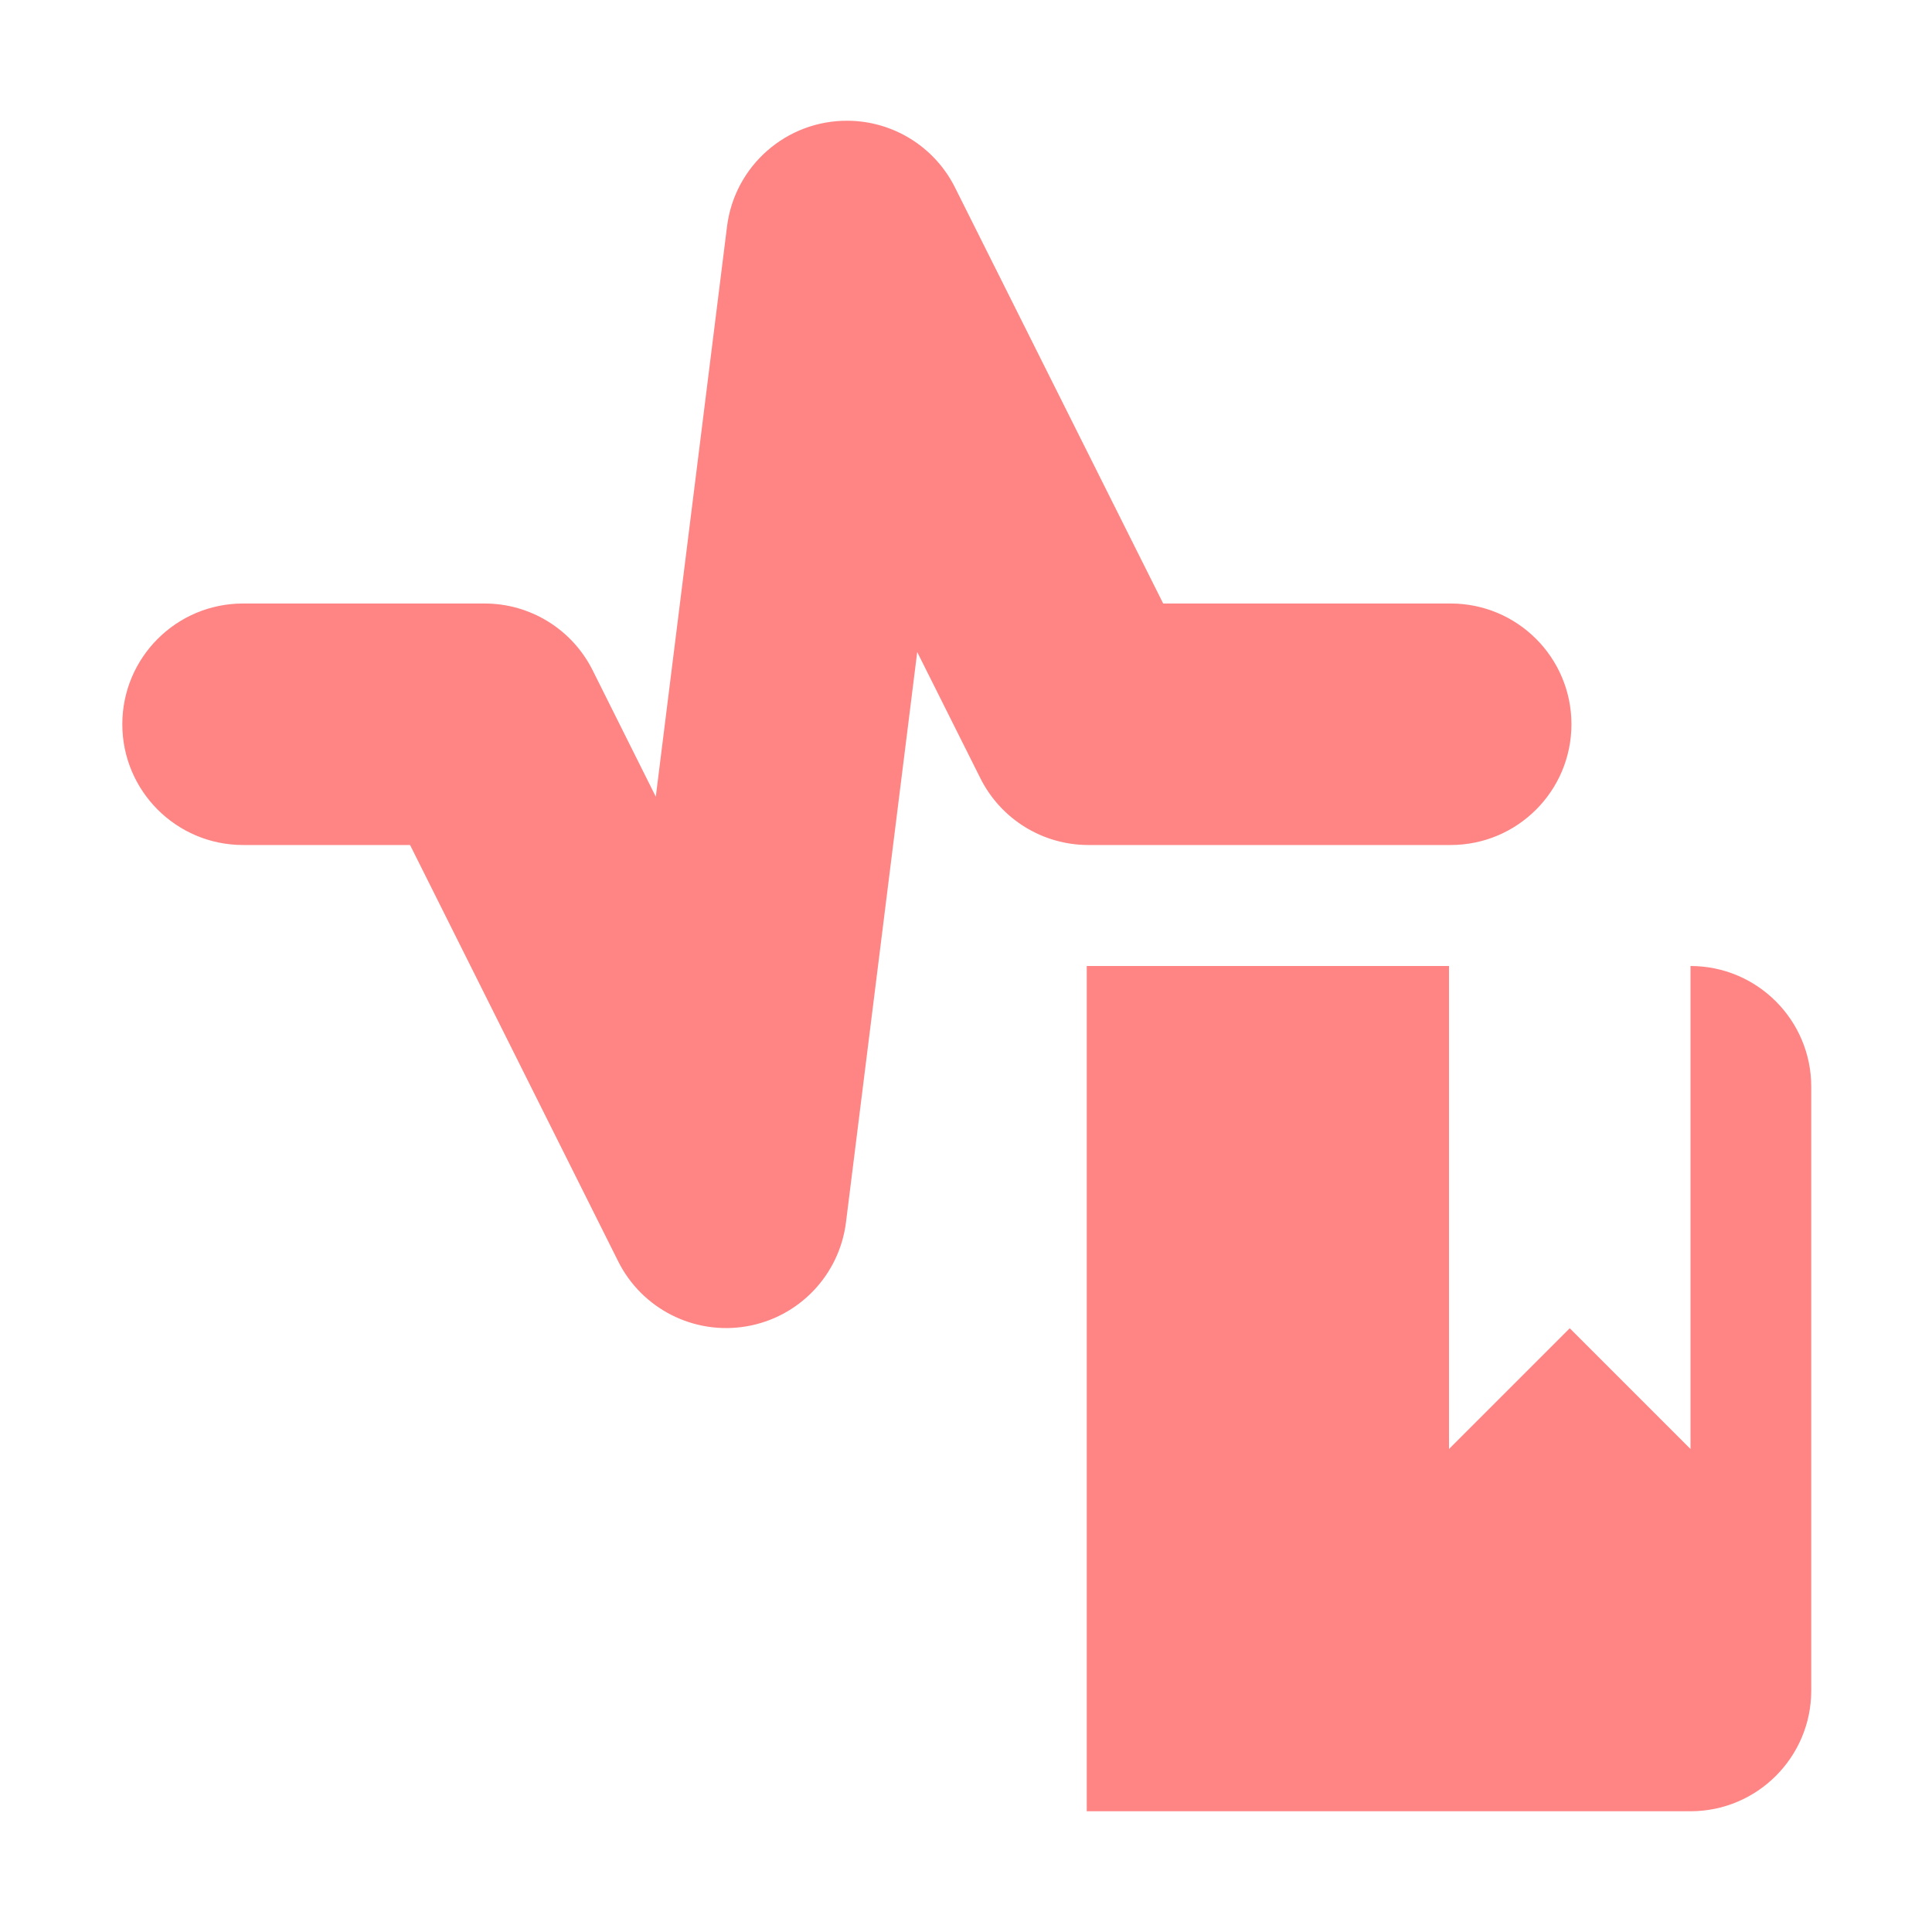
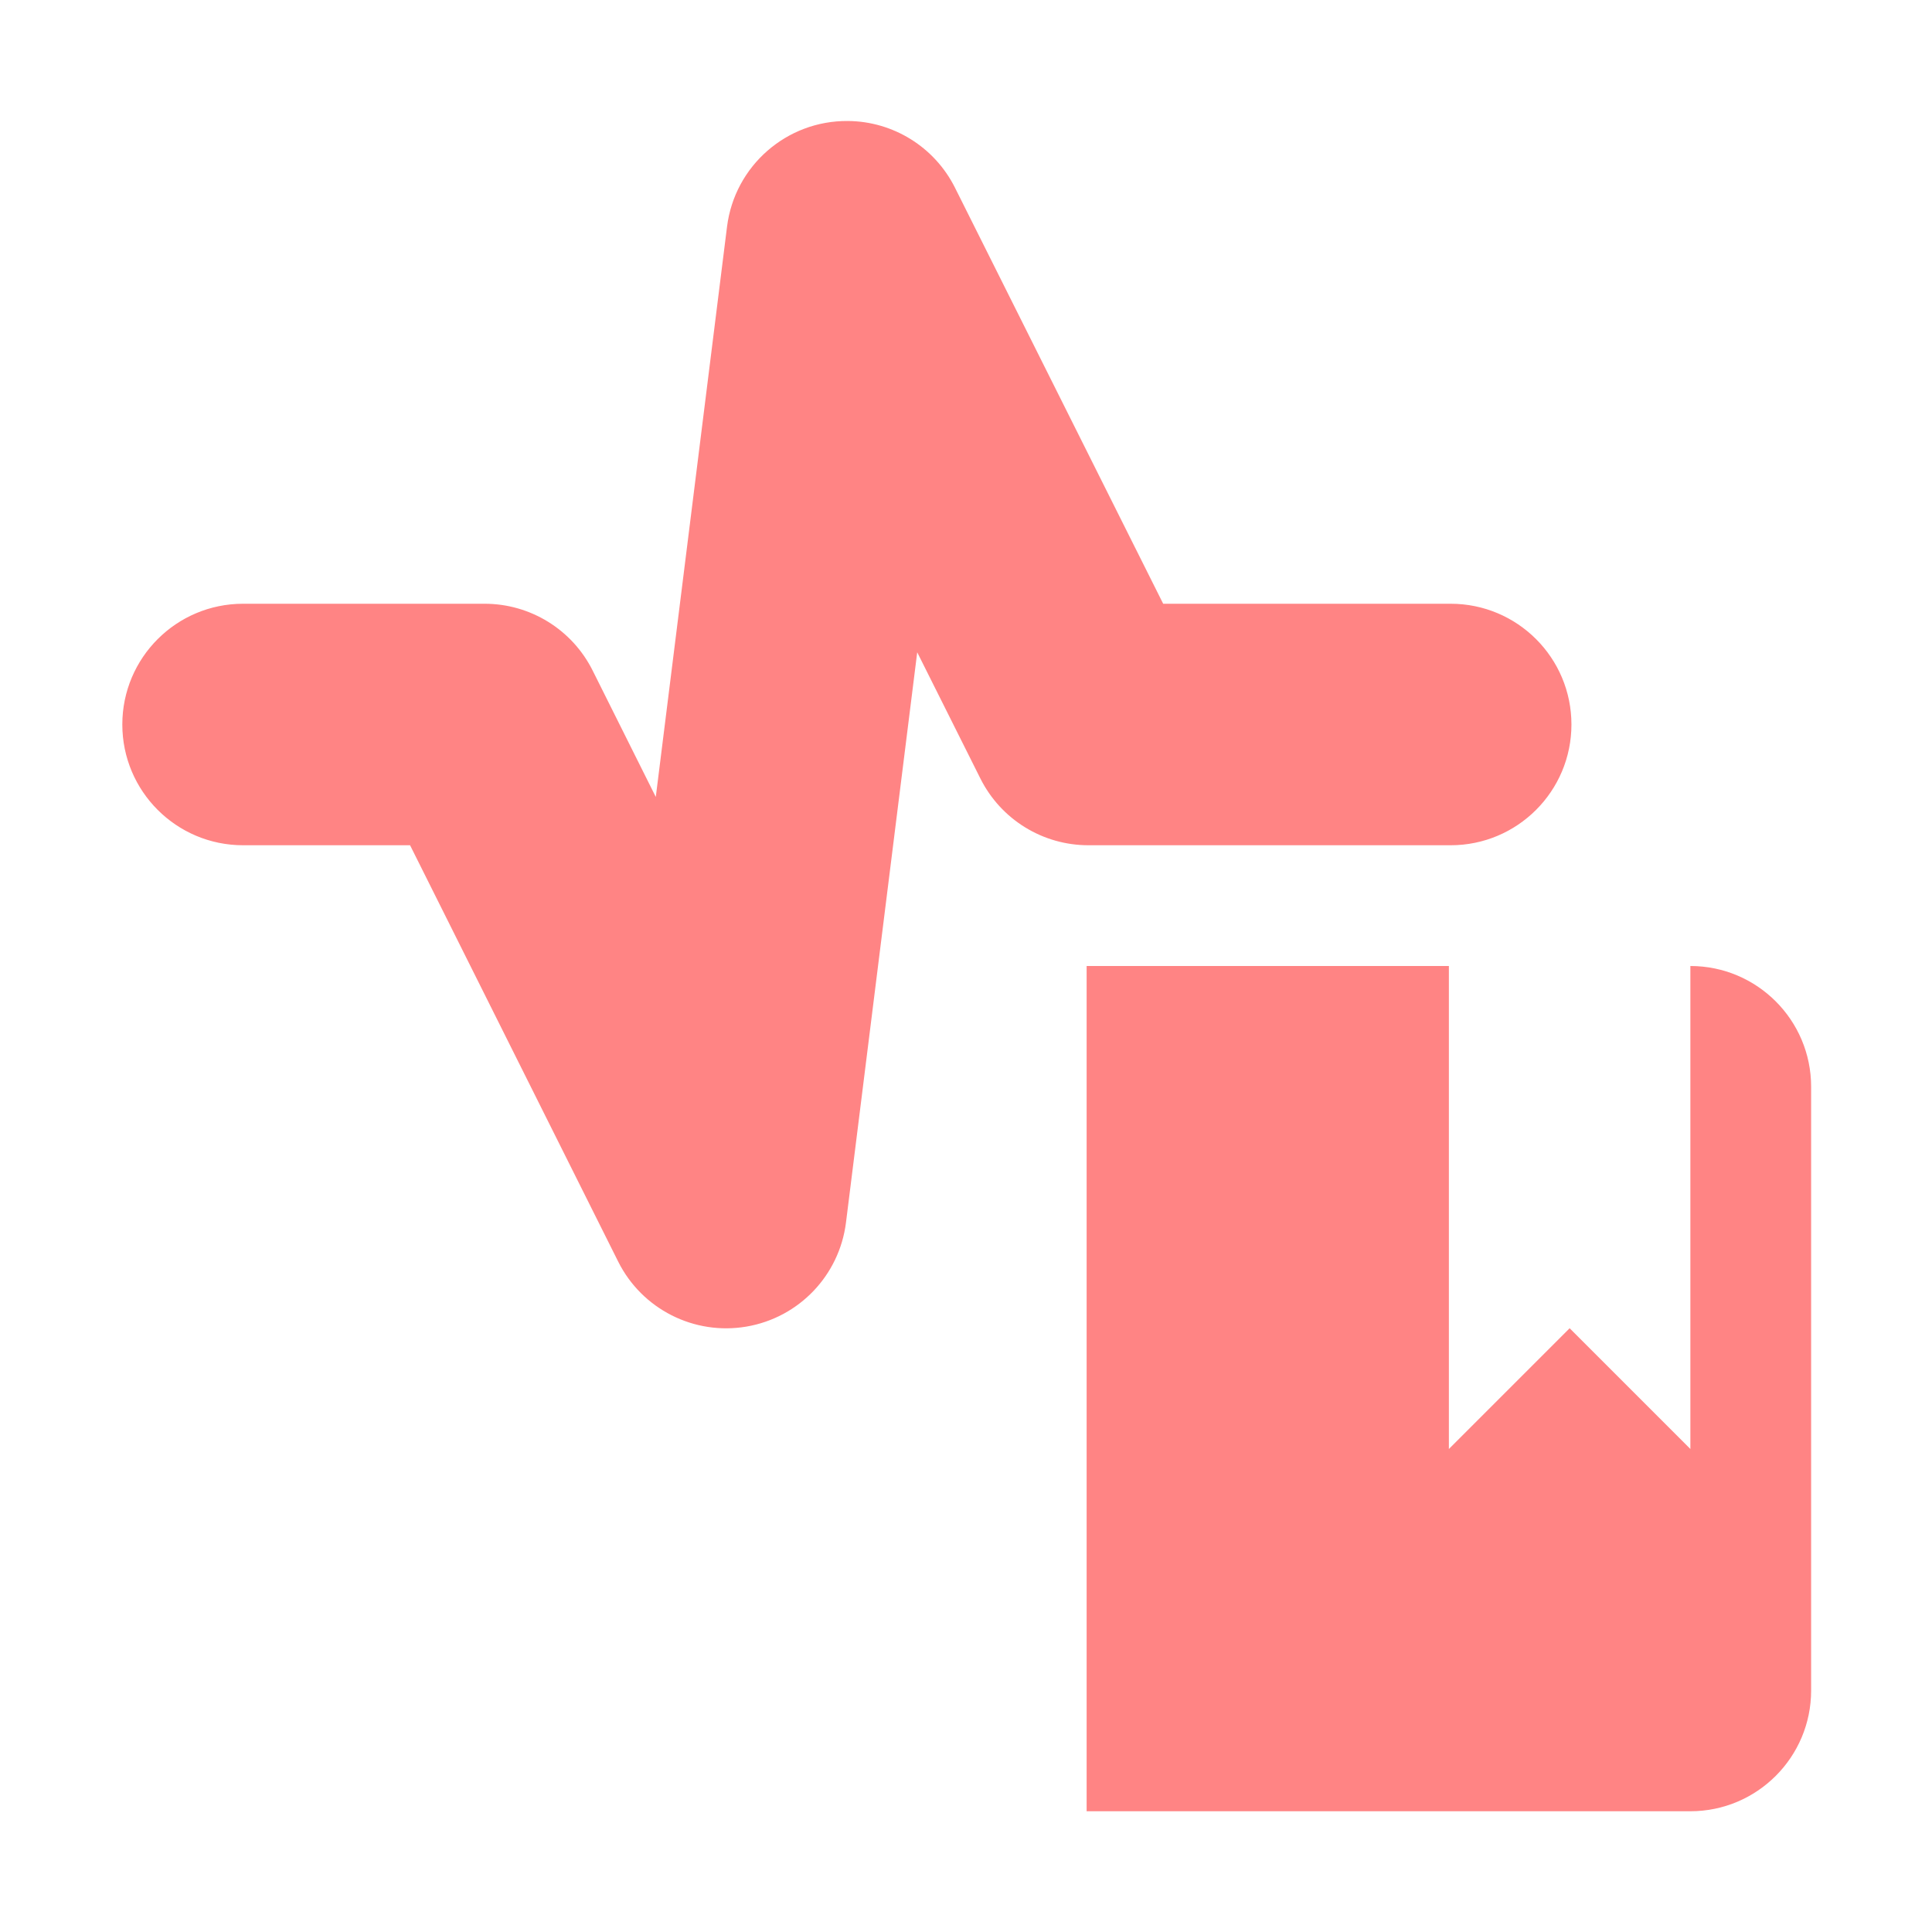
<svg xmlns="http://www.w3.org/2000/svg" width="16" height="16" version="1.1" viewBox="0 0 16 16">
-   <g transform="translate(0 -1036.4)" fill="#ff8484">
-     <path transform="translate(0 1036.4)" d="m9 8v1 5 1h5c0.552 0 1-0.448 1-1v-5c0-0.552-0.448-1-1-1v4l-1-1-1 1v-4z" />
-     <path d="m7.021 1037.4a1 1 0 0 0 -1 0.875l-0.59 4.723-0.523-1.047a1 1 0 0 0 -0.895 -0.553h-2a1 1 0 1 0 0 2h1.383l1.723 3.447a1 1 0 0 0 1.887 -0.322l0.59-4.723 0.523 1.045a1 1 0 0 0 0.895 0.553h3a1 1 0 1 0 0 -2h-2.381l-1.725-3.447a1 1 0 0 0 -0.887 -0.551z" color="#000000" color-rendering="auto" fill-rule="evenodd" image-rendering="auto" shape-rendering="auto" solid-color="#000000" style="block-progression:tb;isolation:auto;mix-blend-mode:normal;text-decoration-color:#000000;text-decoration-line:none;text-decoration-style:solid;text-indent:0;text-transform:none;white-space:normal" />
+   <g transform="translate(0 -1036.4)">
+     <path transform="translate(0 1036.4)" d="m7.021 1.002a1 1 0 0 0 -1 0.875l-0.59 4.723-0.523-1.047a1 1 0 0 0 -0.895 -0.553h-2a1 1 0 1 0 0 2h1.383l1.723 3.447a1 1 0 0 0 1.887 -0.322l0.59-4.723 0.523 1.045a1 1 0 0 0 0.895 0.553h3a1 1 0 1 0 0 -2h-2.381l-1.725-3.447a1 1 0 0 0 -0.887 -0.551zm1.978 6.998v1 5 1h5c0.552 0 1-0.448 1-1v-5c0-0.552-0.448-1-1-1v4l-1-1-1 1v-4h-3z" fill="#ff8484" />
  </g>
</svg>
